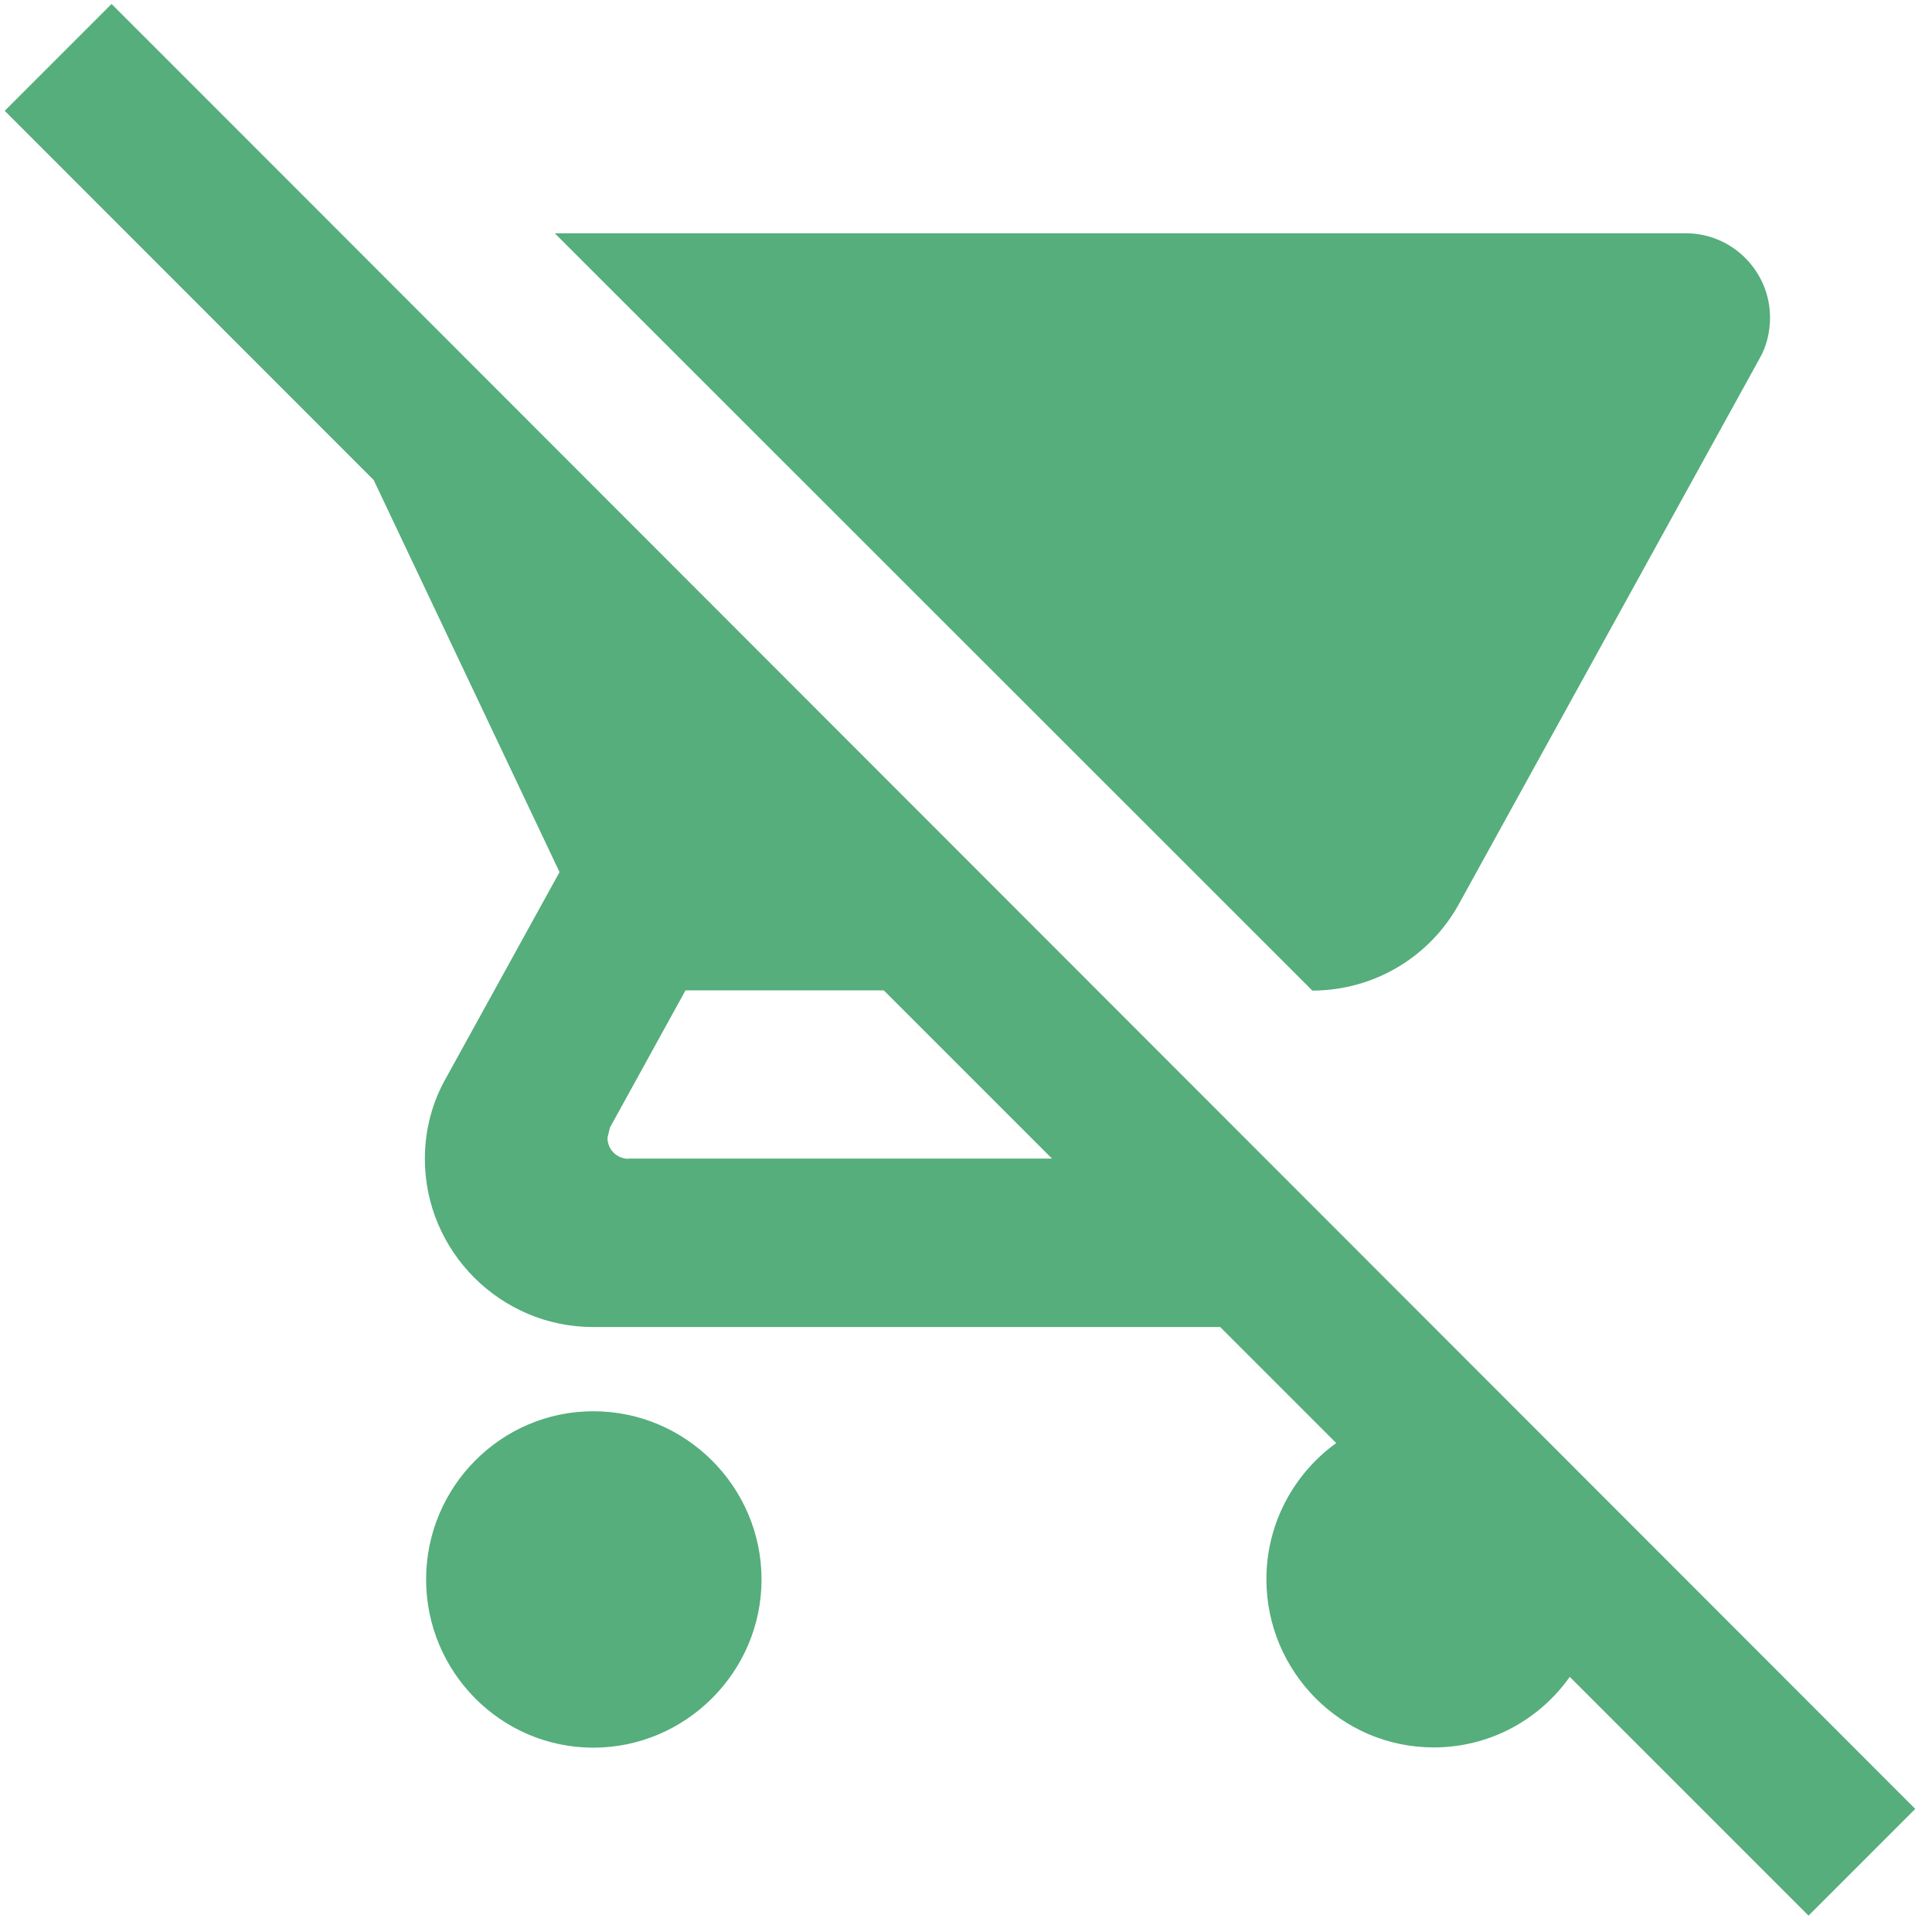
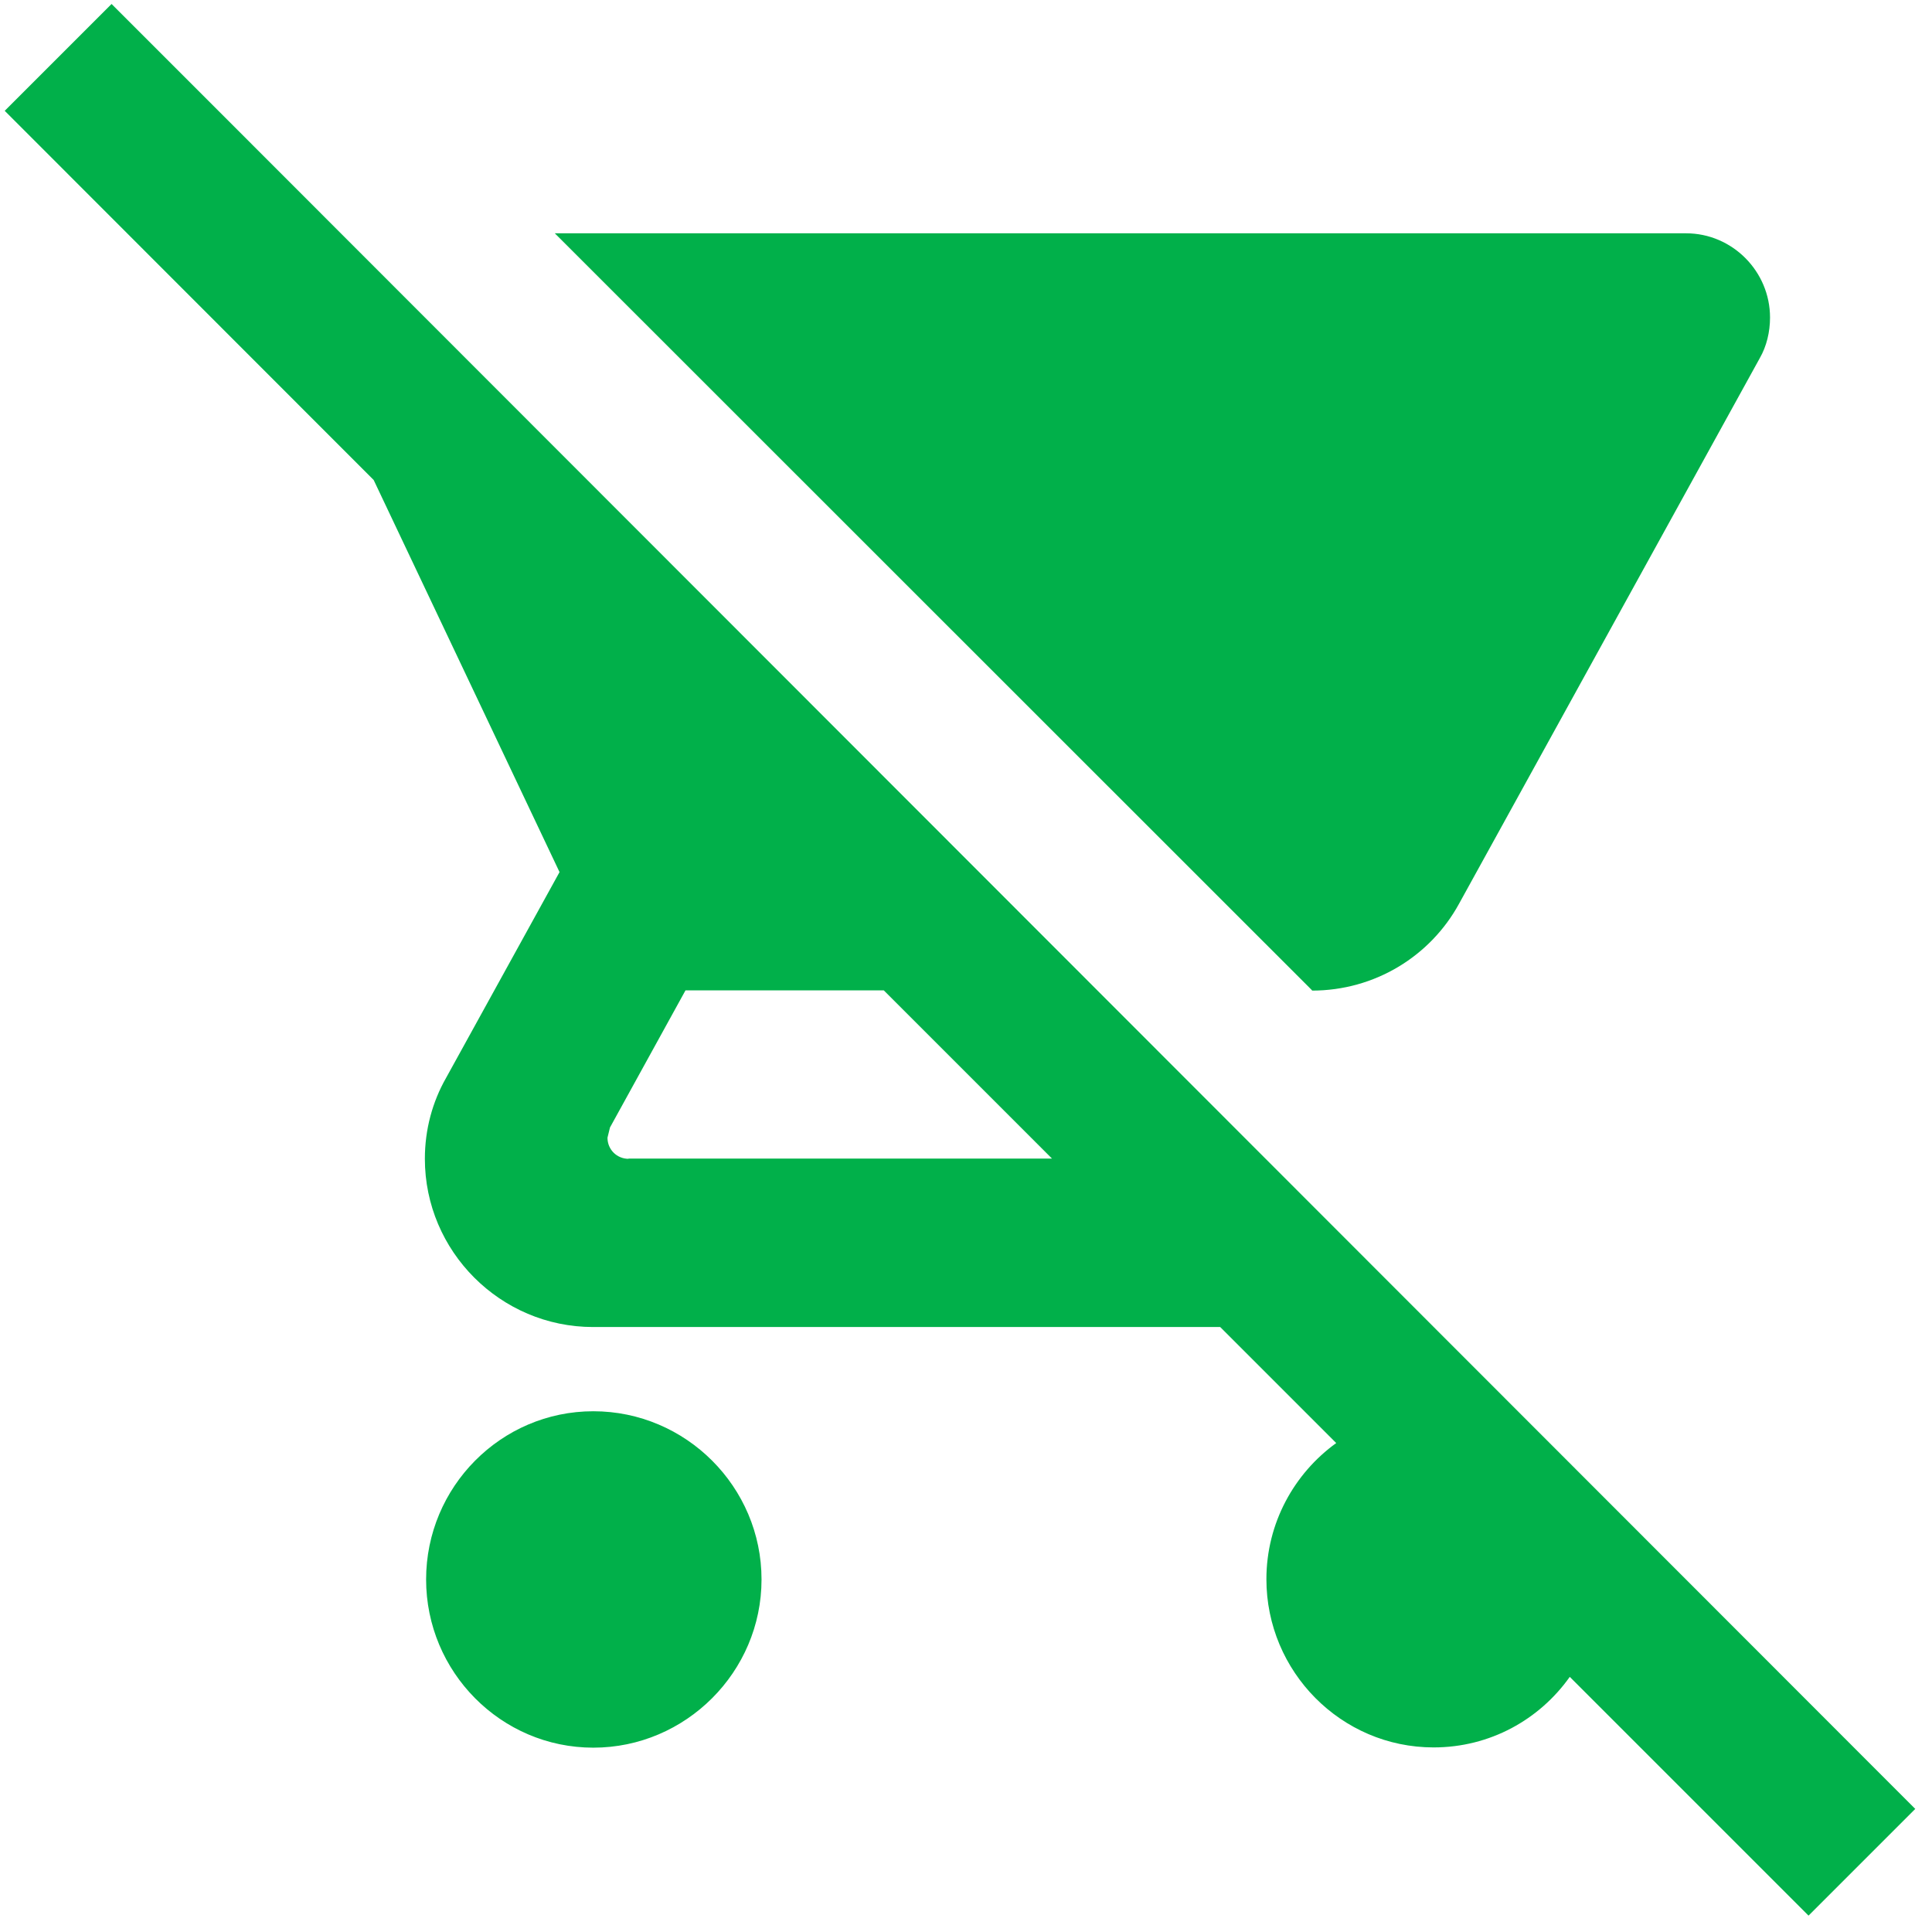
<svg xmlns="http://www.w3.org/2000/svg" height="77.759" width="77.754">
  <g class="layer">
    <g class="layer" id="svg_1">
-       <path d="m77.09,72.81l-67.52,-67.57l-2.61,-2.61l-2.47,-2.47l-4.3,4.3l14.85,14.86l7.48,15.78l-4.57,8.29c-0.54,0.95 -0.85,2.06 -0.85,3.25c0,3.72 3.04,6.77 6.77,6.77l25.24,0l4.67,4.67c-1.69,1.22 -2.81,3.22 -2.81,5.48c0,3.72 3.01,6.77 6.73,6.77c2.27,0 4.26,-1.12 5.48,-2.84l9.61,9.61l4.3,-4.3l0,0l0,0.01zm-51.79,-26.17c-0.47,0 -0.85,-0.37 -0.85,-0.85l0.1,-0.41l3.04,-5.52l7.98,0l6.77,6.77l-17.05,0l0.01,0.01zm27.5,-6.77c2.54,0 4.77,-1.39 5.92,-3.49l12.11,-21.97c0.27,-0.47 0.41,-1.05 0.41,-1.63c0,-1.86 -1.52,-3.39 -3.38,-3.39l-45.53,0l30.48,30.47l0,0l-0.01,0.01zm-28.92,16.93c-3.72,0 -6.73,3.05 -6.73,6.77s3.01,6.77 6.73,6.77s6.77,-3.05 6.77,-6.77s-3.04,-6.77 -6.77,-6.77z" fill="#55AE7B" id="svg_2" />
+       <path d="m77.09,72.81l-67.52,-67.57l-2.61,-2.61l-2.47,-2.47l-4.3,4.3l14.85,14.86l7.48,15.78l-4.57,8.29c-0.54,0.95 -0.85,2.06 -0.85,3.25c0,3.72 3.04,6.77 6.77,6.77l25.24,0l4.67,4.67c-1.69,1.22 -2.81,3.22 -2.81,5.48c0,3.72 3.01,6.77 6.73,6.77c2.27,0 4.26,-1.12 5.48,-2.84l9.61,9.61l4.3,-4.3l0,0l0,0.01zm-51.79,-26.17c-0.47,0 -0.85,-0.37 -0.85,-0.85l0.1,-0.41l3.04,-5.52l7.98,0l6.77,6.77l-17.05,0l0.01,0.01zm27.5,-6.77c2.54,0 4.77,-1.39 5.92,-3.49l12.11,-21.97c0.27,-0.47 0.41,-1.05 0.41,-1.63c0,-1.86 -1.52,-3.39 -3.38,-3.39l-45.53,0l30.48,30.47l0,0l-0.01,0.01zm-28.92,16.93c-3.72,0 -6.73,3.05 -6.73,6.77s3.01,6.77 6.73,6.77s6.77,-3.05 6.77,-6.77s-3.04,-6.77 -6.77,-6.77z" fill="#01B04A" id="svg_2" />
    </g>
  </g>
</svg>
